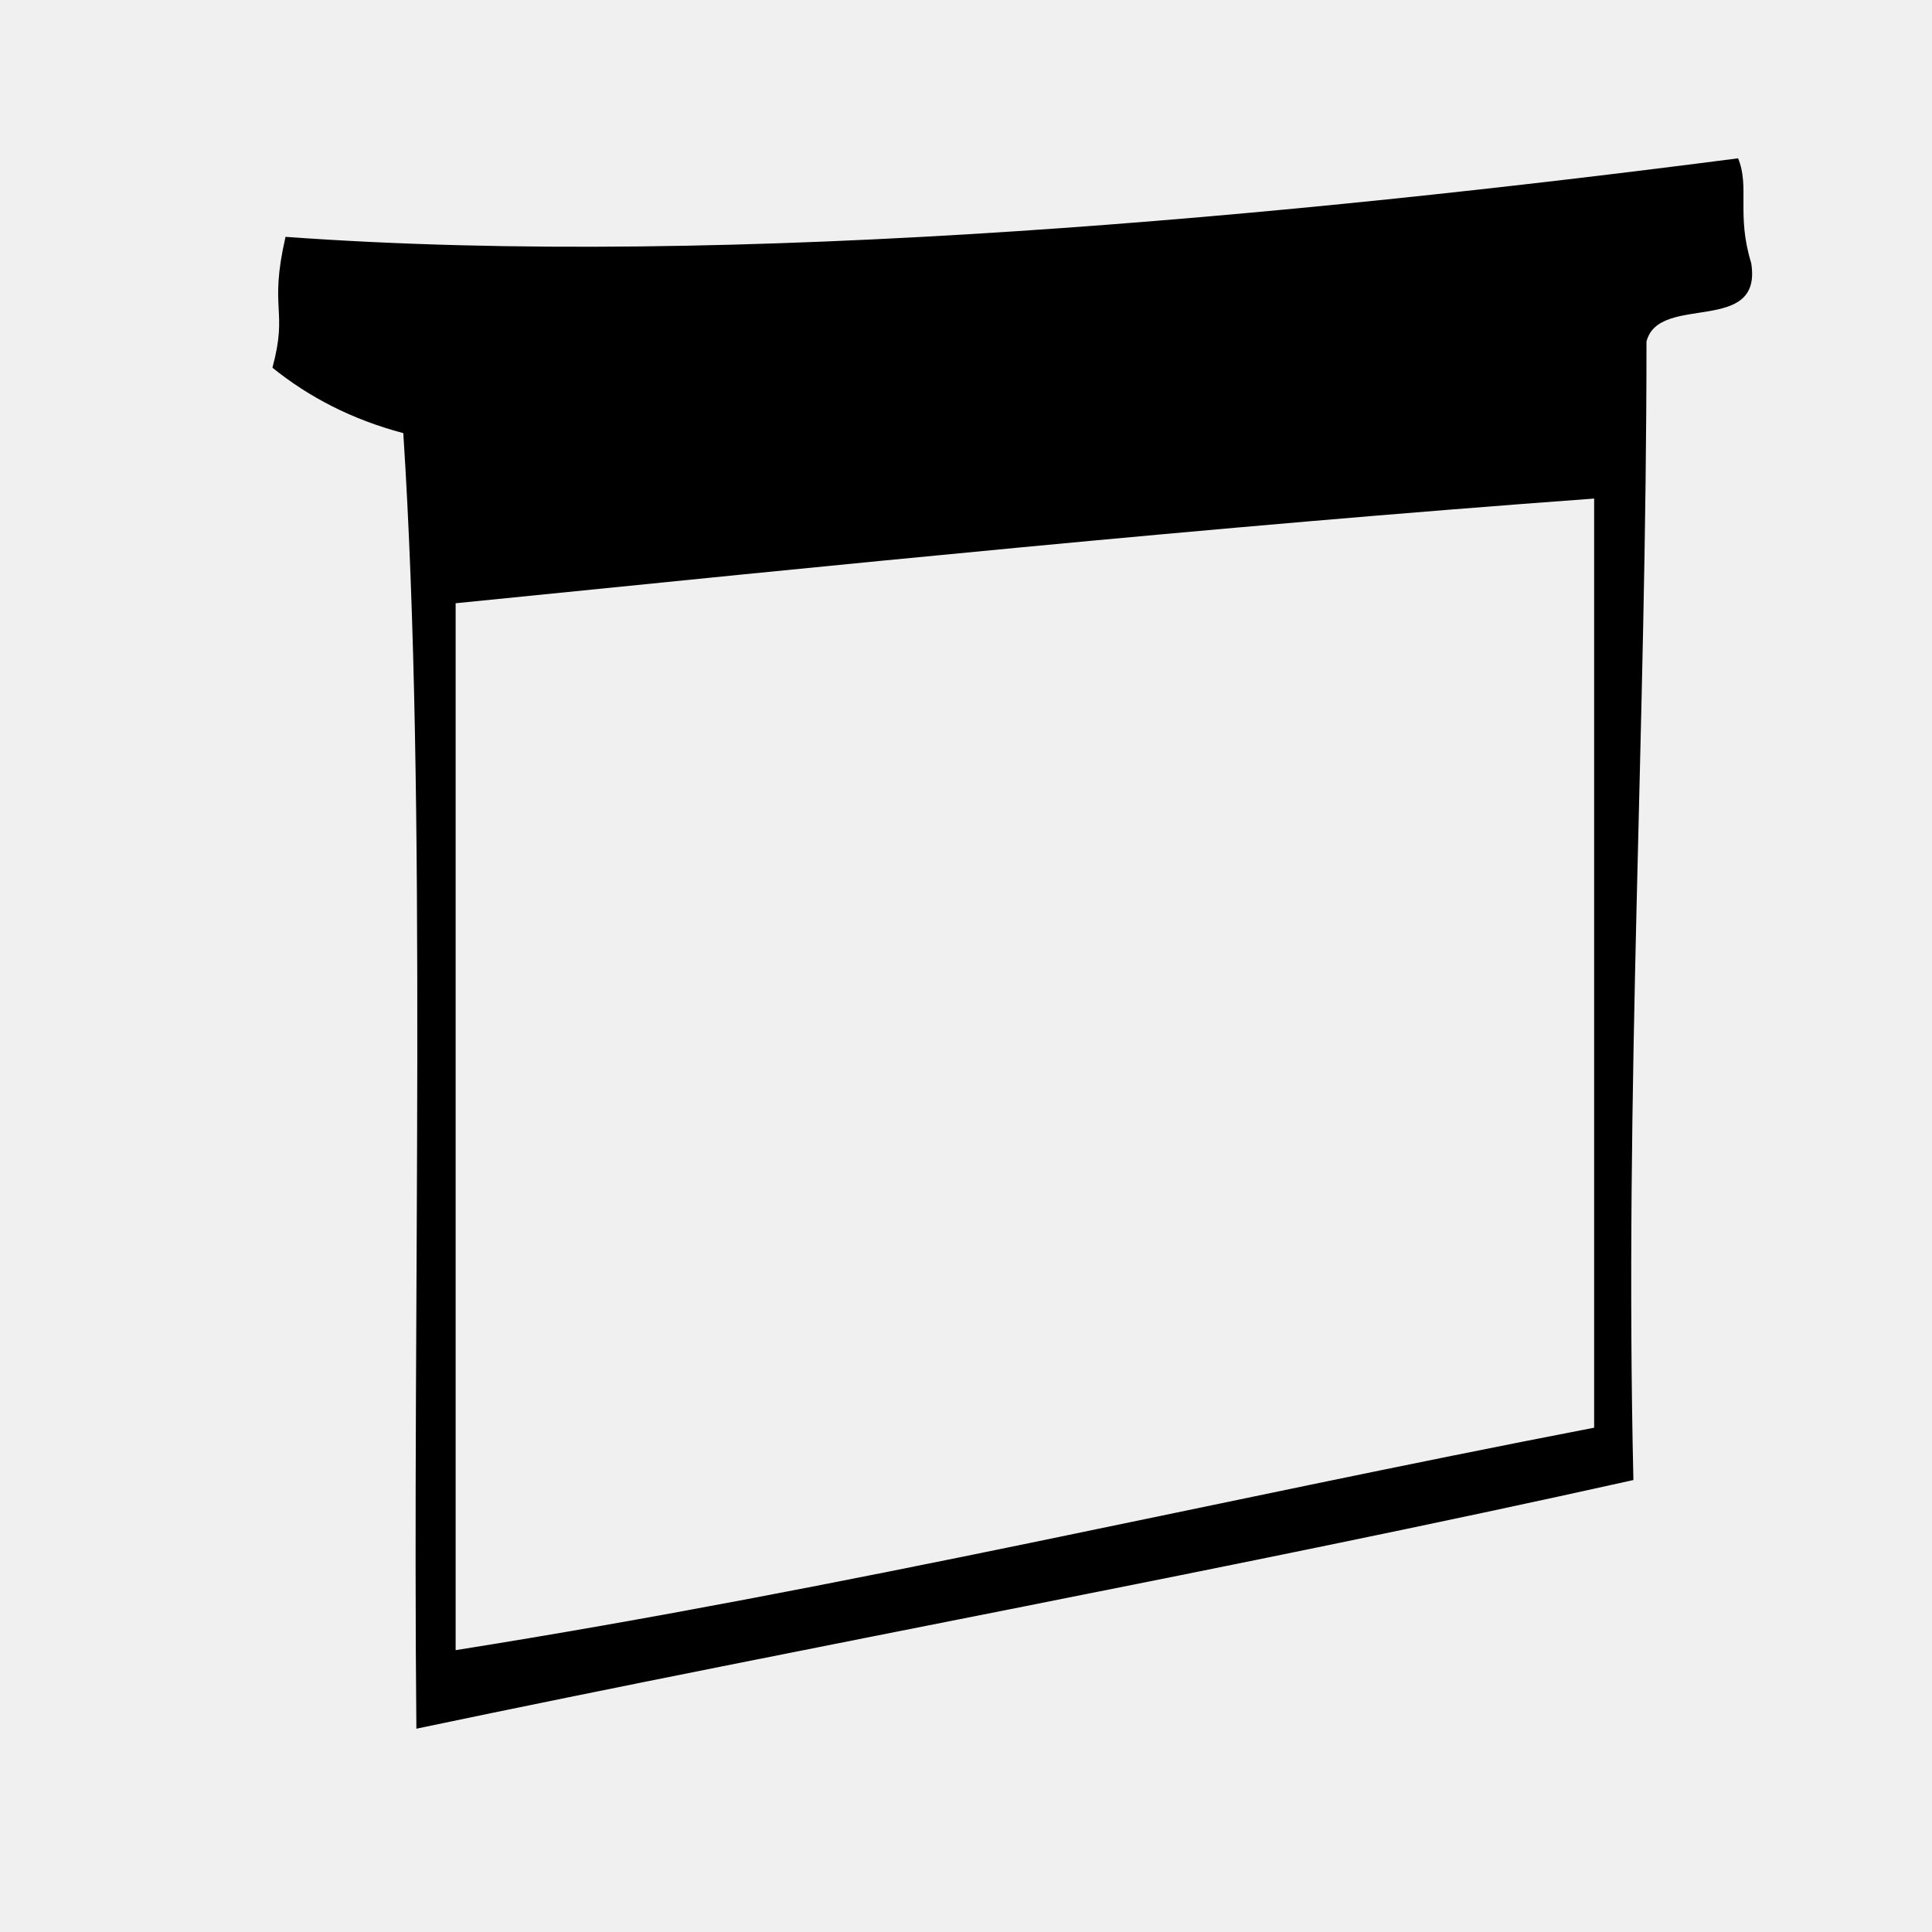
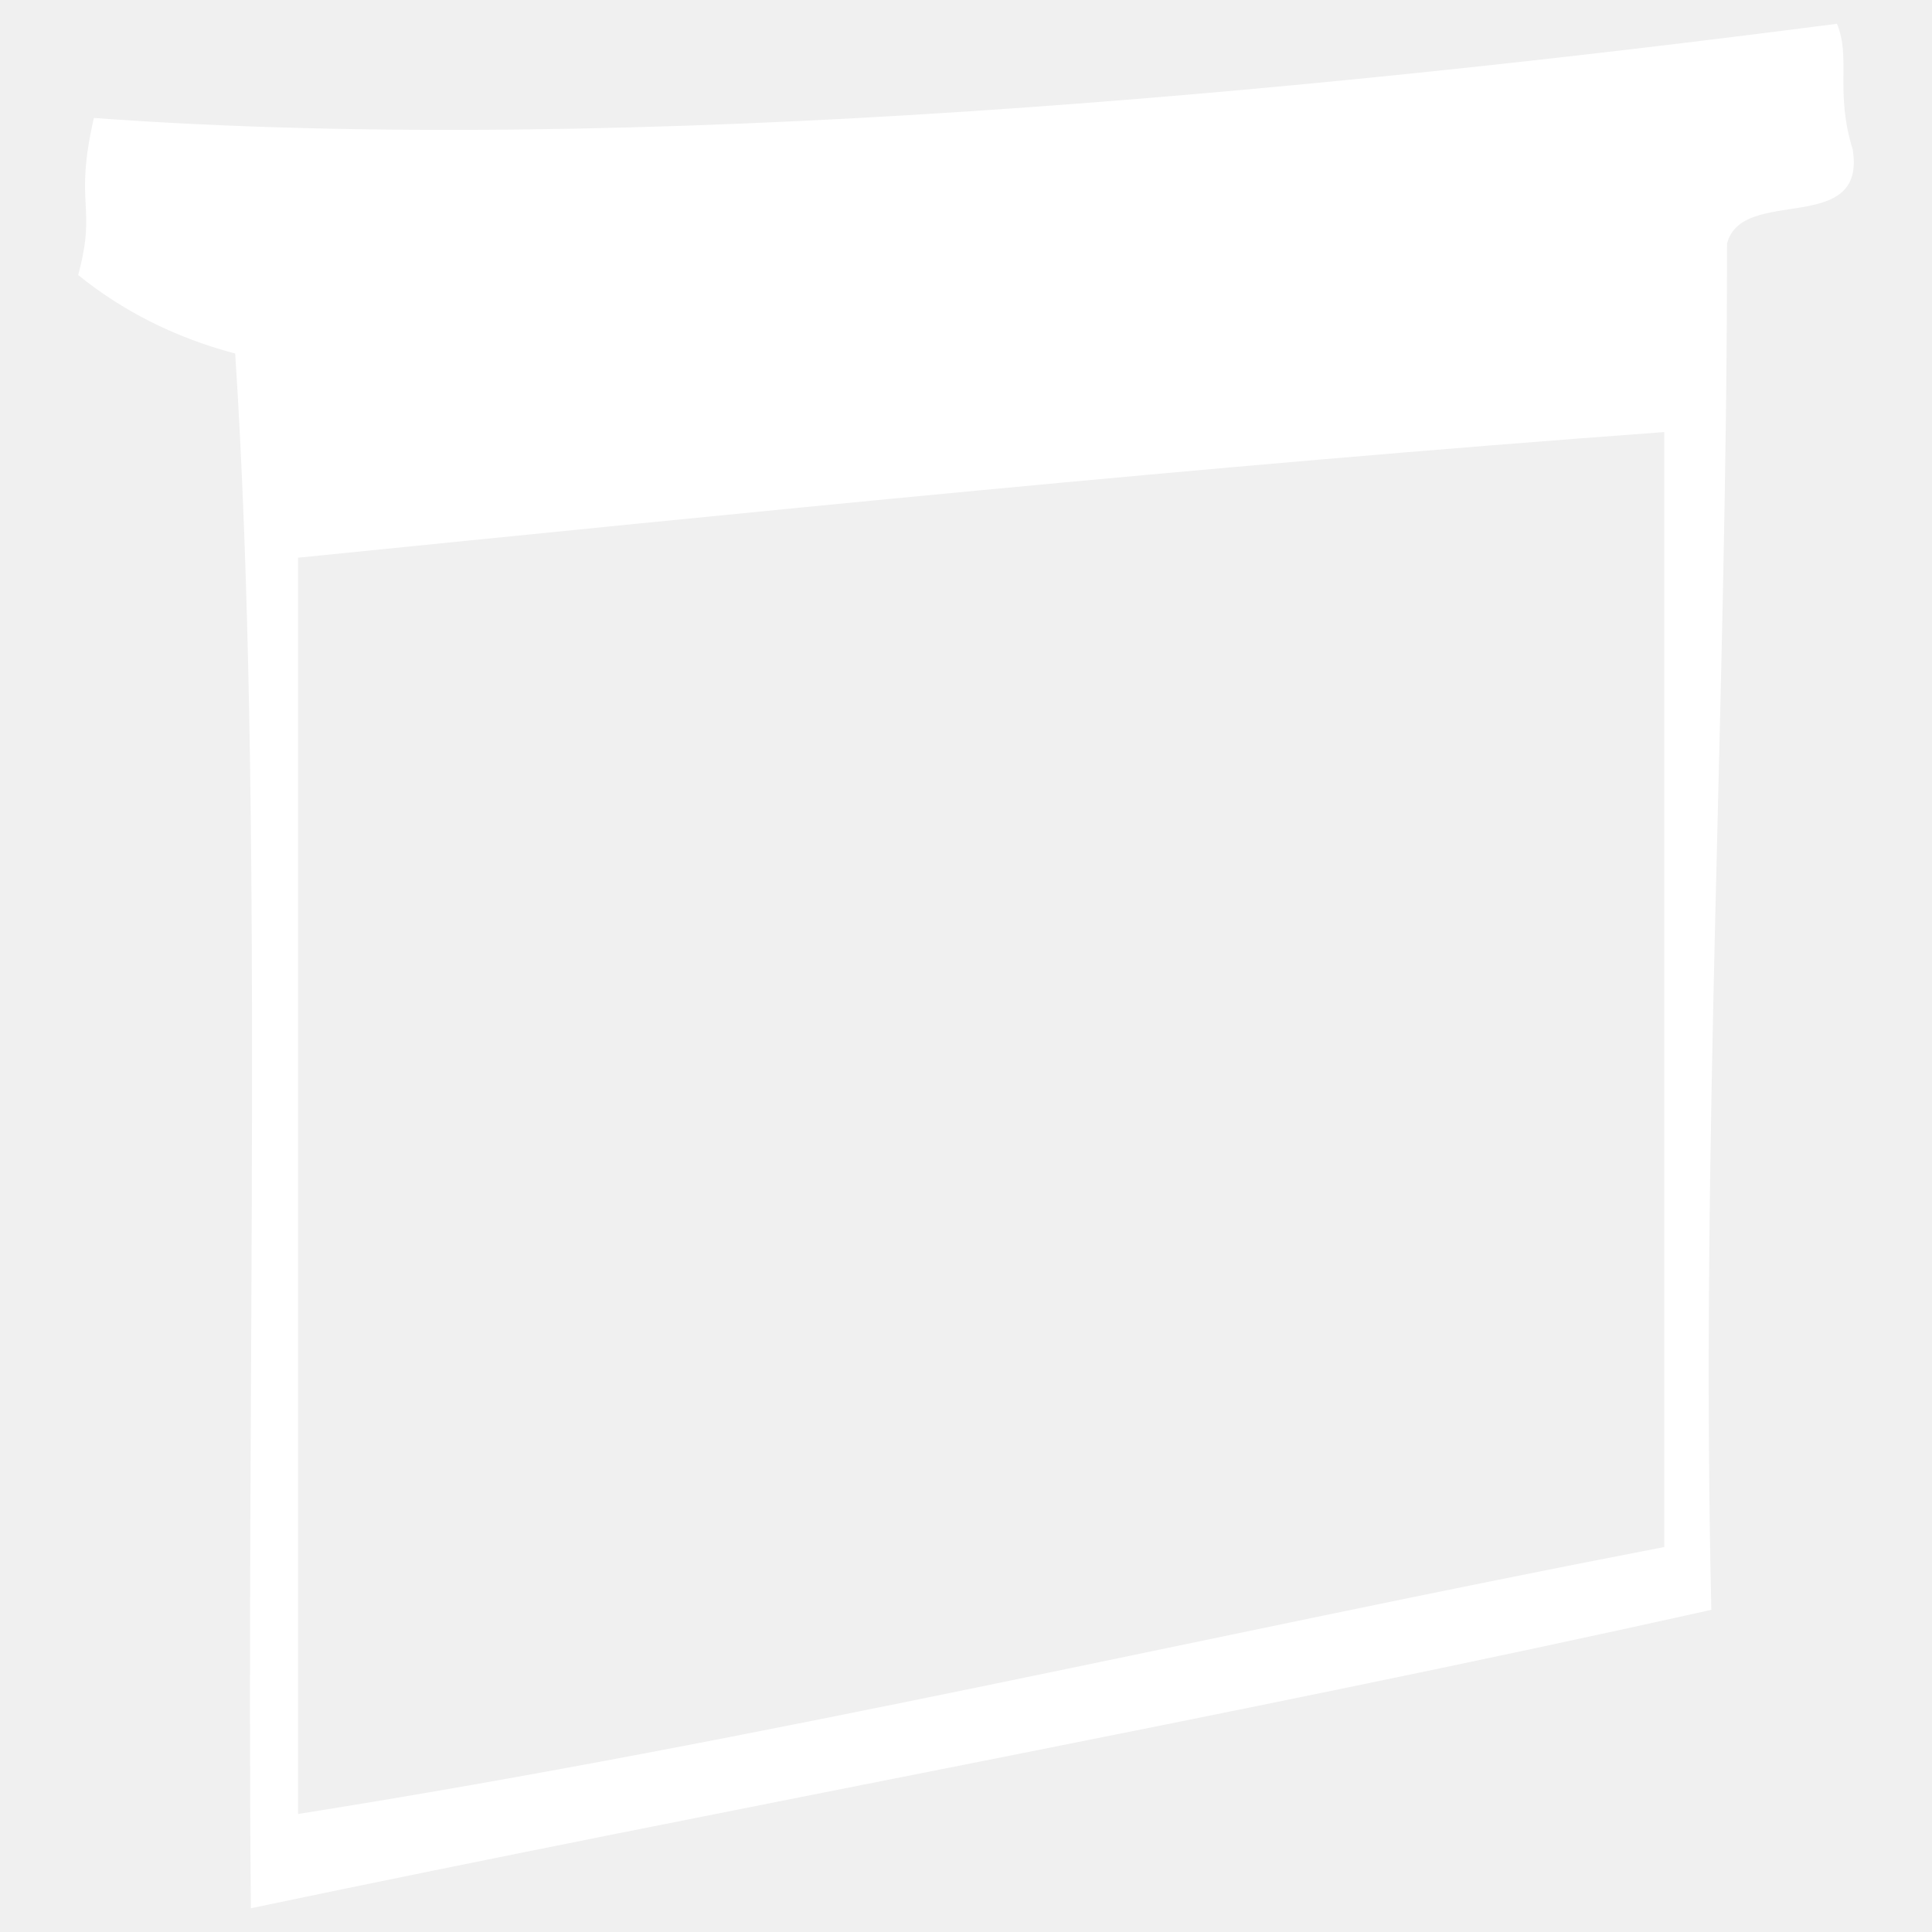
<svg xmlns="http://www.w3.org/2000/svg" version="1.1" id="图层_1" x="0px" y="0px" width="141.73px" height="141.73px" viewBox="0 0 141.73 141.73" enable-background="new 0 0 141.73 141.73" xml:space="preserve">
  <g>
-     <path fill-rule="evenodd" clip-rule="evenodd" d="M127.506,11.614c0.866,2.114-0.138,4.123,0.96,7.68   c0.869,5.35-6.773,2.187-7.681,5.76c0.003,28.163-1.626,54.693-0.96,83.521c-29.315,6.524-59.649,12.03-89.28,18.24   c-0.307-31.612,0.807-67.862-0.96-95.041c-3.793-1.006-6.944-2.656-9.6-4.8c1.169-4.314-0.277-4.171,0.96-9.6   C53.927,19.774,94.958,15.822,127.506,11.614z M33.425,44.254c0,25.6,0,51.2,0,76.8c28.725-4.555,55.62-10.94,83.52-16.319   c0-22.721,0-45.44,0-68.161C88.623,38.652,61.048,41.477,33.425,44.254z" />
+     <path fill="#FFFFFF" d="M134.76,1.744c1.039,2.537-0.166,4.948,1.151,9.215c1.044,6.421-8.127,2.625-9.217,6.913   c0.004,33.794-1.95,65.631-1.152,100.225c-35.178,7.829-71.579,14.437-107.136,21.888c-0.368-37.935,0.969-81.434-1.152-114.049   c-4.551-1.207-8.332-3.188-11.52-5.76c1.403-5.177-0.333-5.005,1.152-11.521C46.466,11.536,95.703,6.794,134.76,1.744z    M21.863,40.912c0,30.721,0,61.44,0,92.161c34.471-5.468,66.744-13.128,100.225-19.583c0-27.266,0-54.529,0-81.794   C88.101,34.19,55.01,37.58,21.863,40.912z" />
  </g>
</svg>
